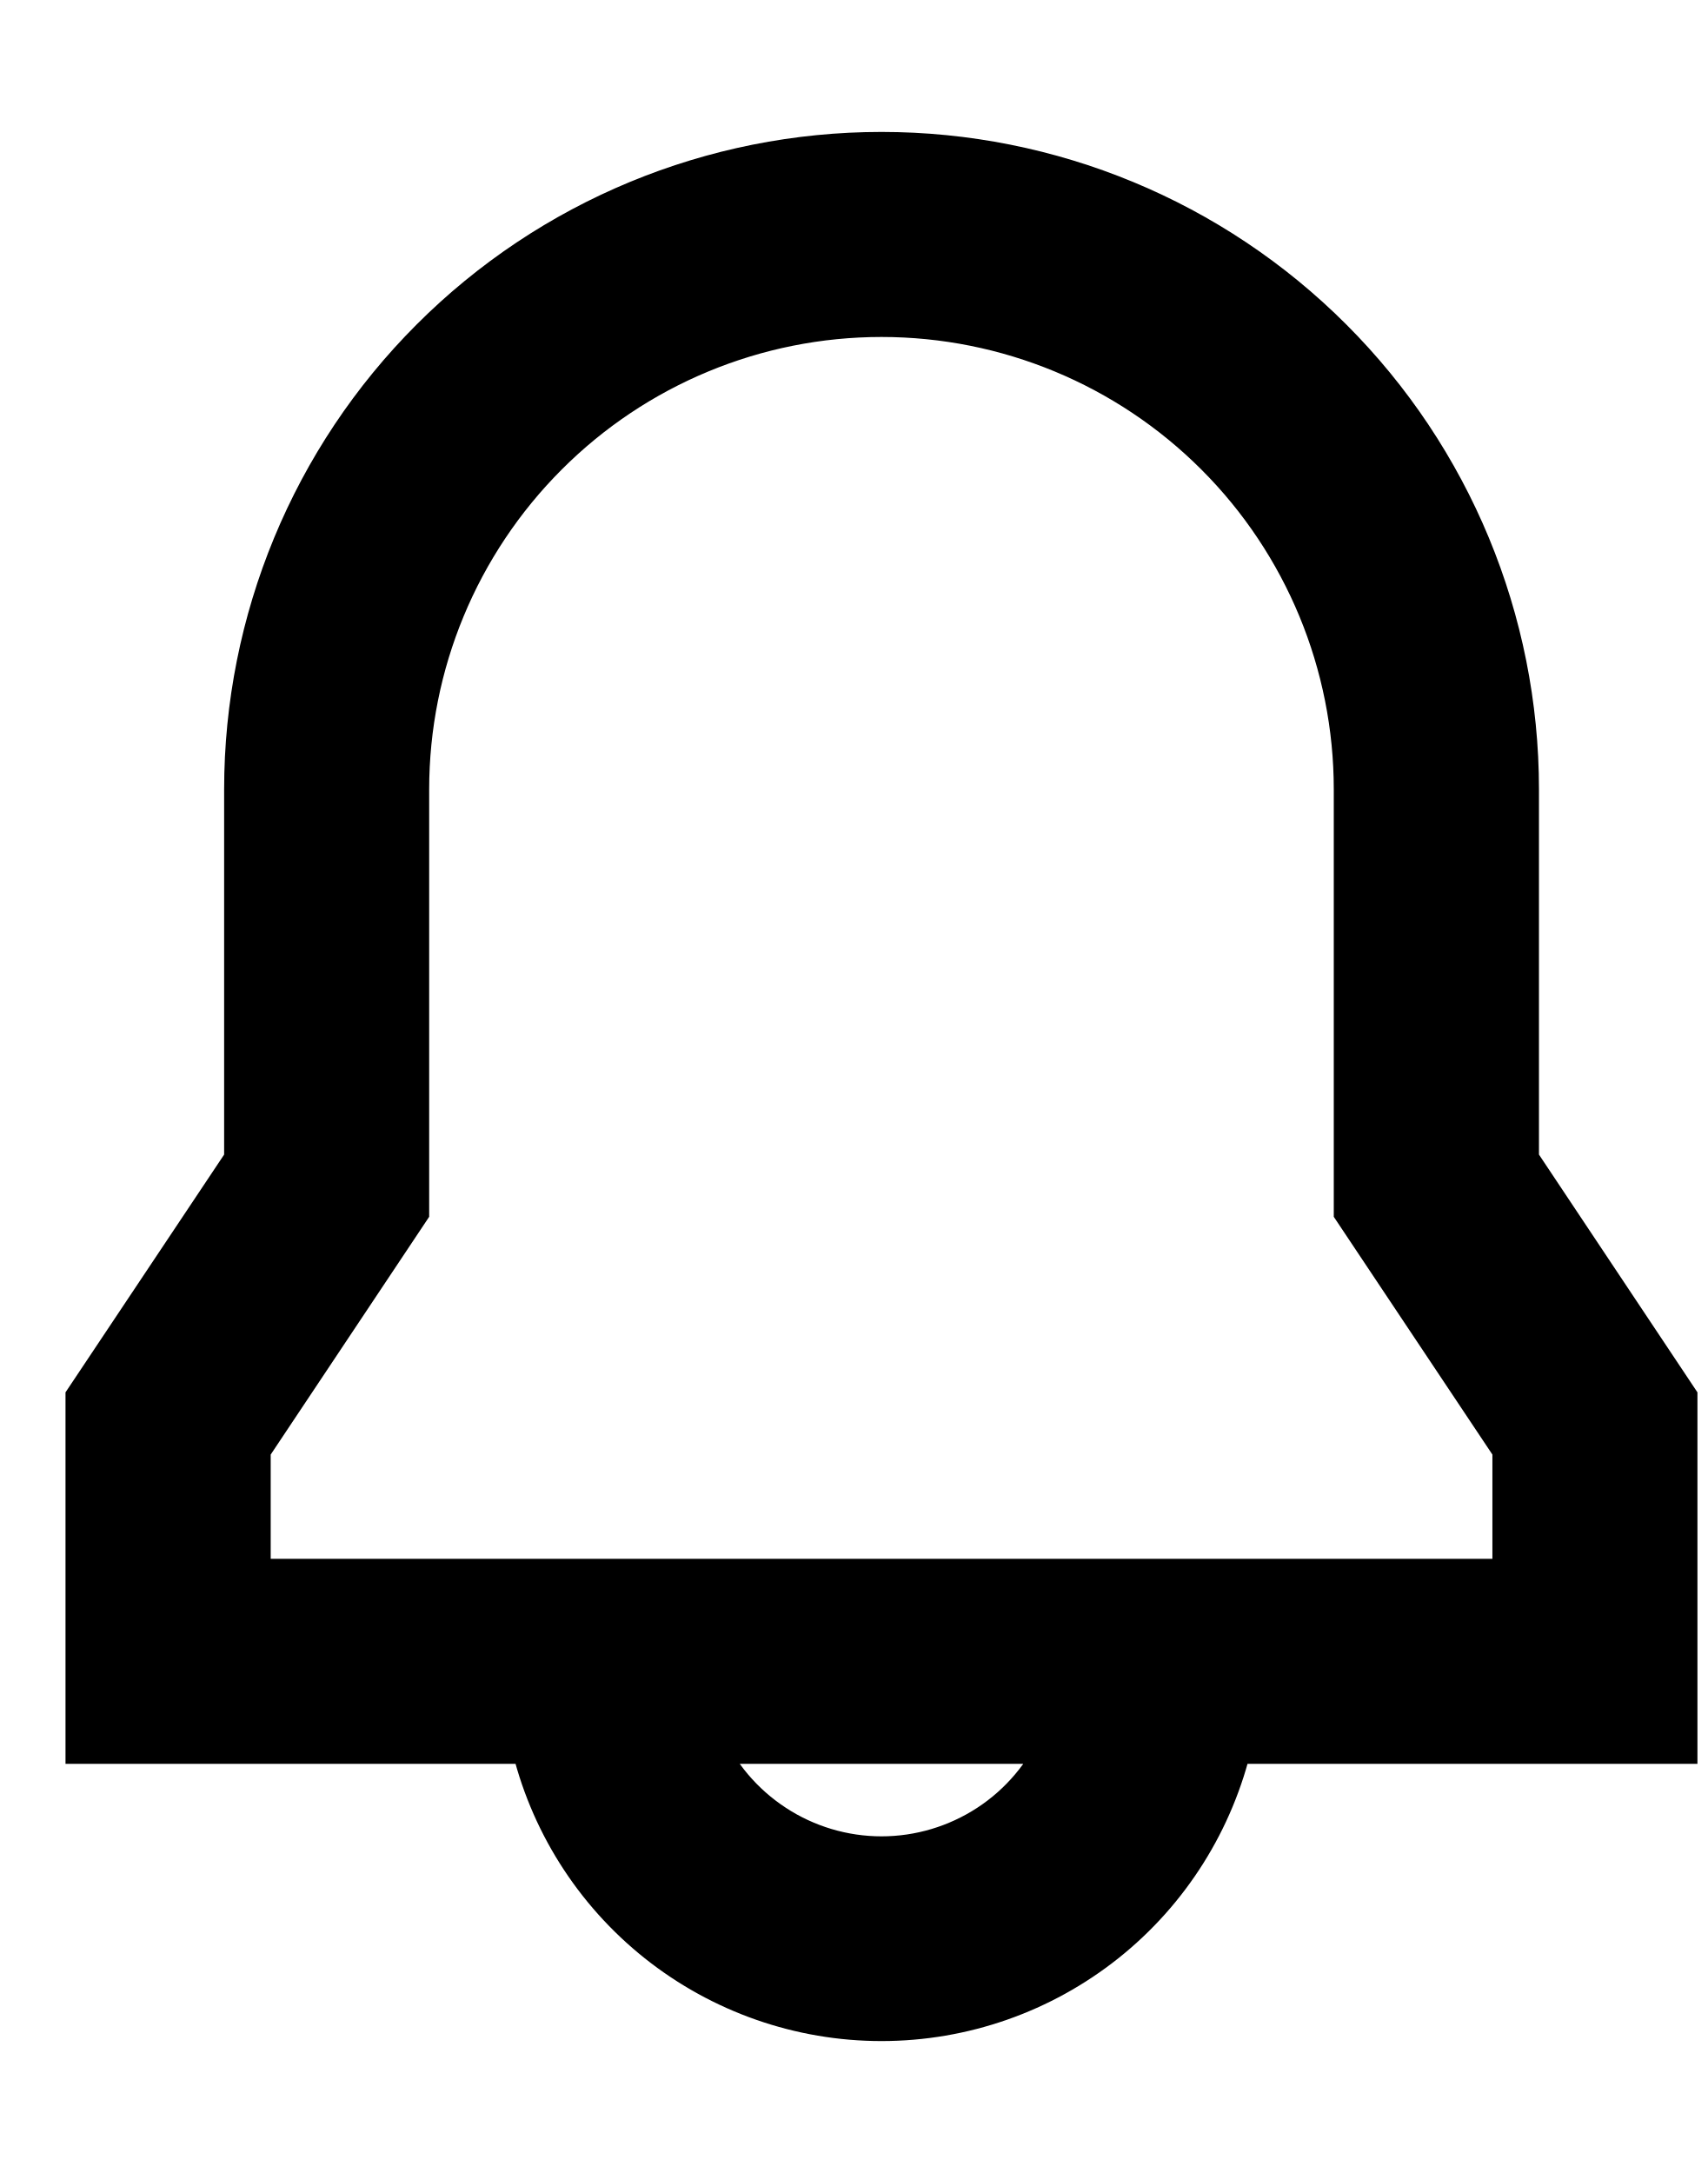
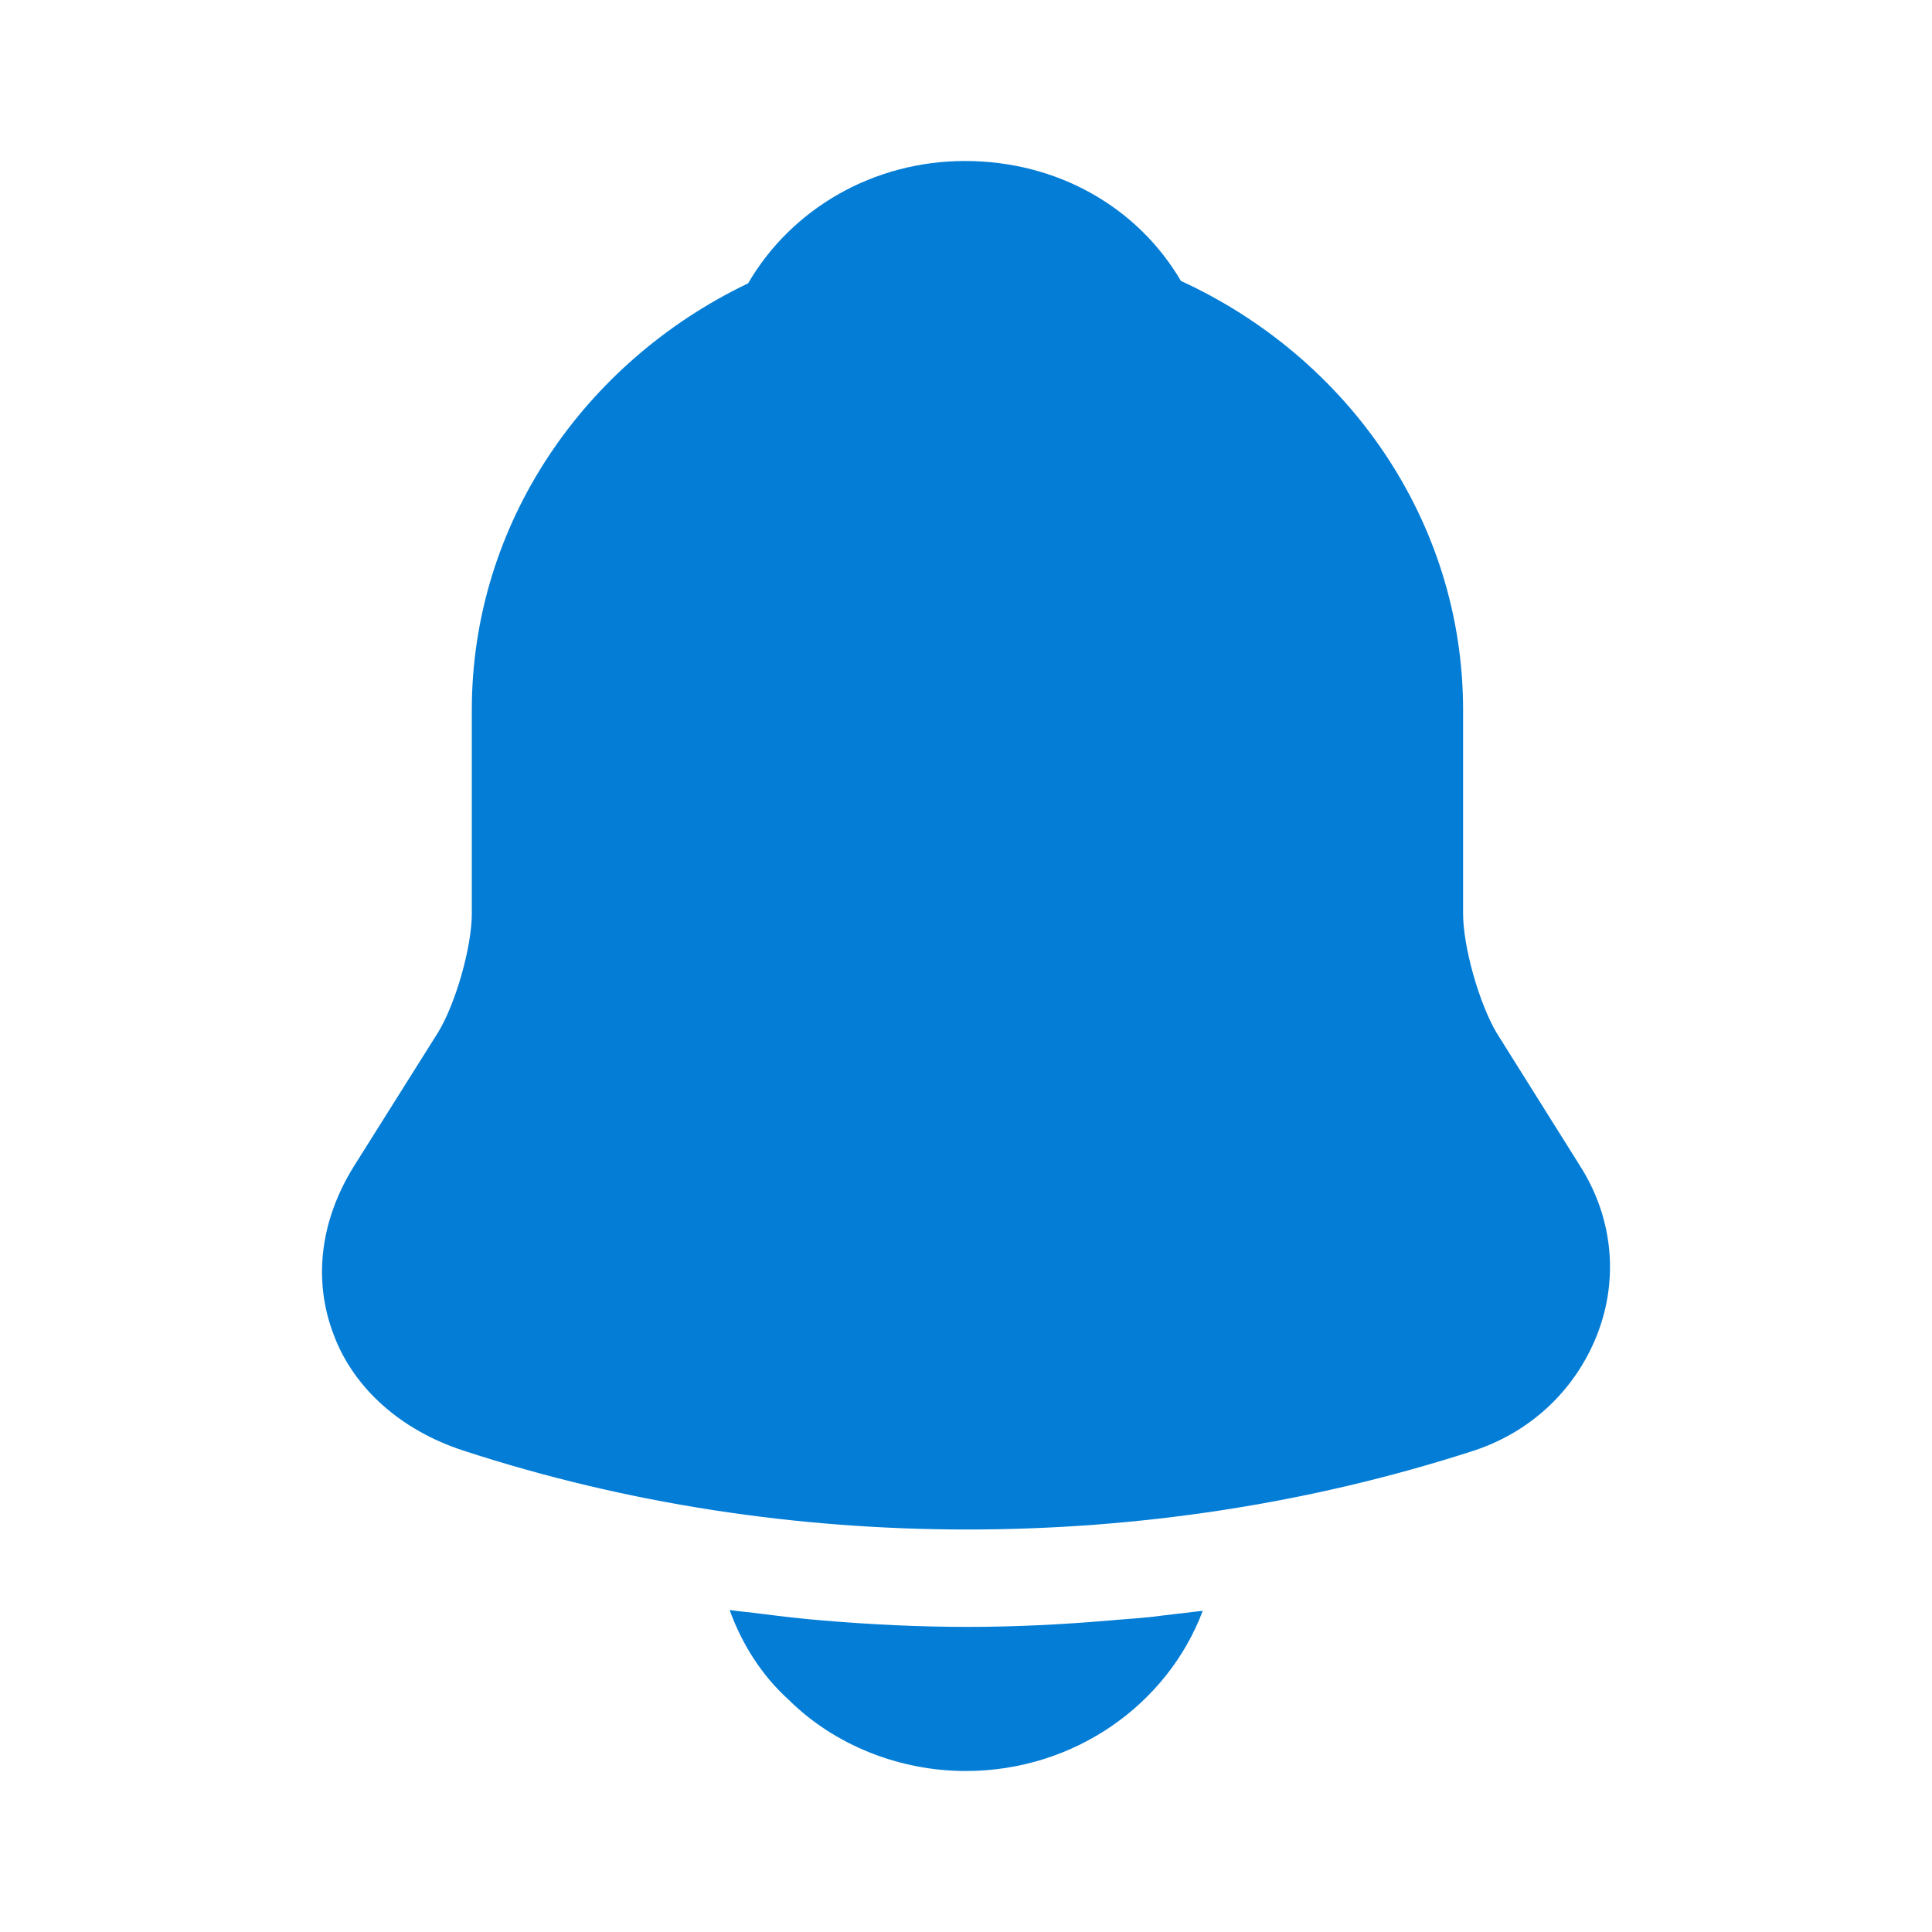
- <svg xmlns="http://www.w3.org/2000/svg" width="11" height="14" viewBox="0 0 11 14" fill="currentColor">
-   <path d="M1.594 5.086C1.594 4.002 2.024 2.963 2.79 2.197C3.556 1.43 4.596 1 5.679 1C6.763 1 7.802 1.43 8.568 2.197C9.334 2.963 9.765 4.002 9.765 5.086V7.484L10.786 9.016V11.214H7.921C7.804 11.721 7.52 12.174 7.112 12.499C6.705 12.823 6.2 13 5.679 13C5.159 13 4.654 12.823 4.247 12.499C3.839 12.174 3.554 11.721 3.438 11.214H0.572V9.016L1.594 7.484V5.086ZM4.509 11.214C4.608 11.442 4.772 11.636 4.98 11.772C5.187 11.908 5.431 11.981 5.679 11.981C5.928 11.981 6.171 11.908 6.379 11.772C6.587 11.636 6.75 11.442 6.85 11.214H4.509ZM5.679 2.021C4.867 2.021 4.087 2.344 3.513 2.919C2.938 3.494 2.615 4.273 2.615 5.086V7.794L1.594 9.326V10.193H9.765V9.326L8.743 7.794V5.086C8.743 4.273 8.421 3.494 7.846 2.919C7.271 2.344 6.492 2.021 5.679 2.021Z" fill="currentColor" stroke="currentColor" stroke-width="0.3" />
+ <svg xmlns="http://www.w3.org/2000/svg" width="24" height="24" viewBox="0 0 24 24" fill="none">
+   <path d="M19.632 14.49L18.591 12.83C18.373 12.46 18.175 11.76 18.175 11.35V8.82C18.175 6.47 16.74 4.44 14.67 3.49C14.13 2.57 13.131 2 11.987 2C10.853 2 9.834 2.59 9.293 3.52C7.265 4.49 5.861 6.5 5.861 8.82V11.35C5.861 11.76 5.663 12.46 5.445 12.82L4.395 14.49C3.979 15.16 3.885 15.9 4.145 16.58C4.395 17.25 4.987 17.77 5.757 18.02C7.775 18.68 9.897 19 12.018 19C14.14 19 16.262 18.68 18.279 18.03C19.008 17.8 19.569 17.27 19.84 16.58C20.11 15.89 20.037 15.13 19.632 14.49Z" fill="#037DD6" />
+   <path d="M14.941 20.01C14.504 21.17 13.349 22 11.997 22C11.175 22 10.364 21.68 9.792 21.11C9.459 20.81 9.21 20.41 9.064 20C9.199 20.02 9.335 20.03 9.48 20.05C9.719 20.08 9.969 20.11 10.219 20.13C10.812 20.18 11.415 20.21 12.018 20.21C12.611 20.21 13.204 20.18 13.786 20.13C14.005 20.11 14.223 20.1 14.431 20.07C14.597 20.05 14.764 20.03 14.941 20.01Z" fill="#037DD6" />
</svg>
